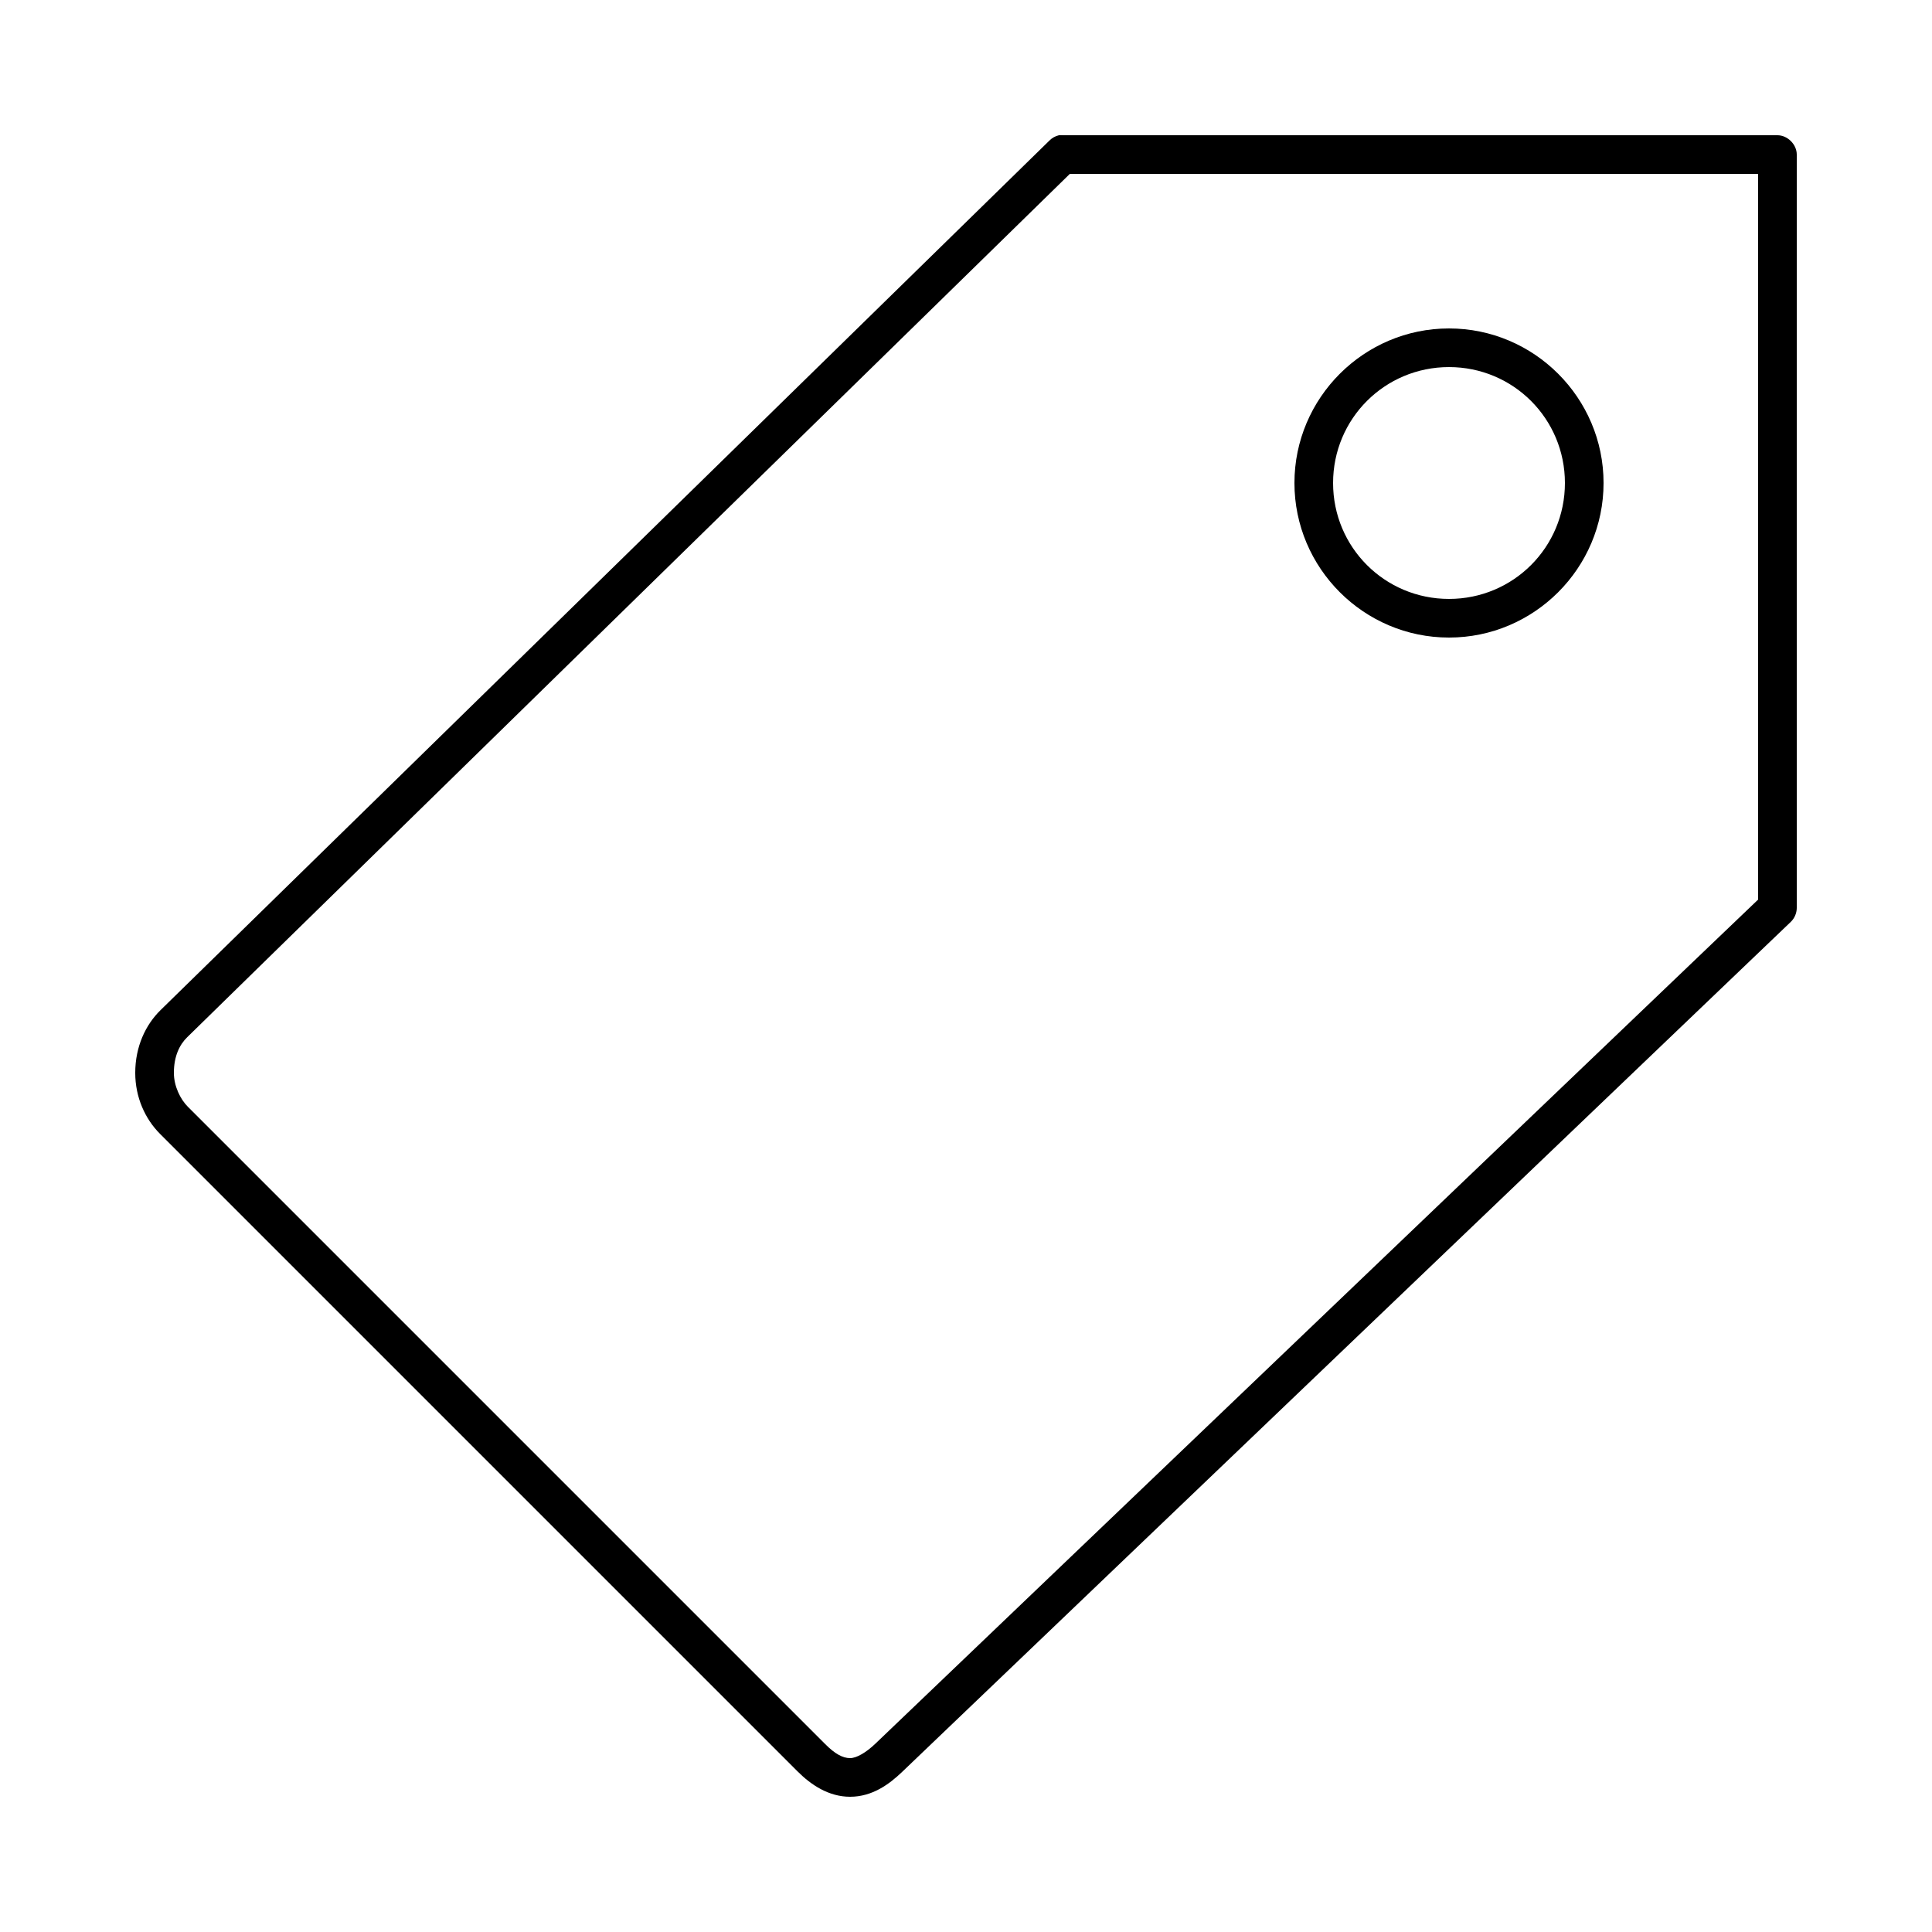
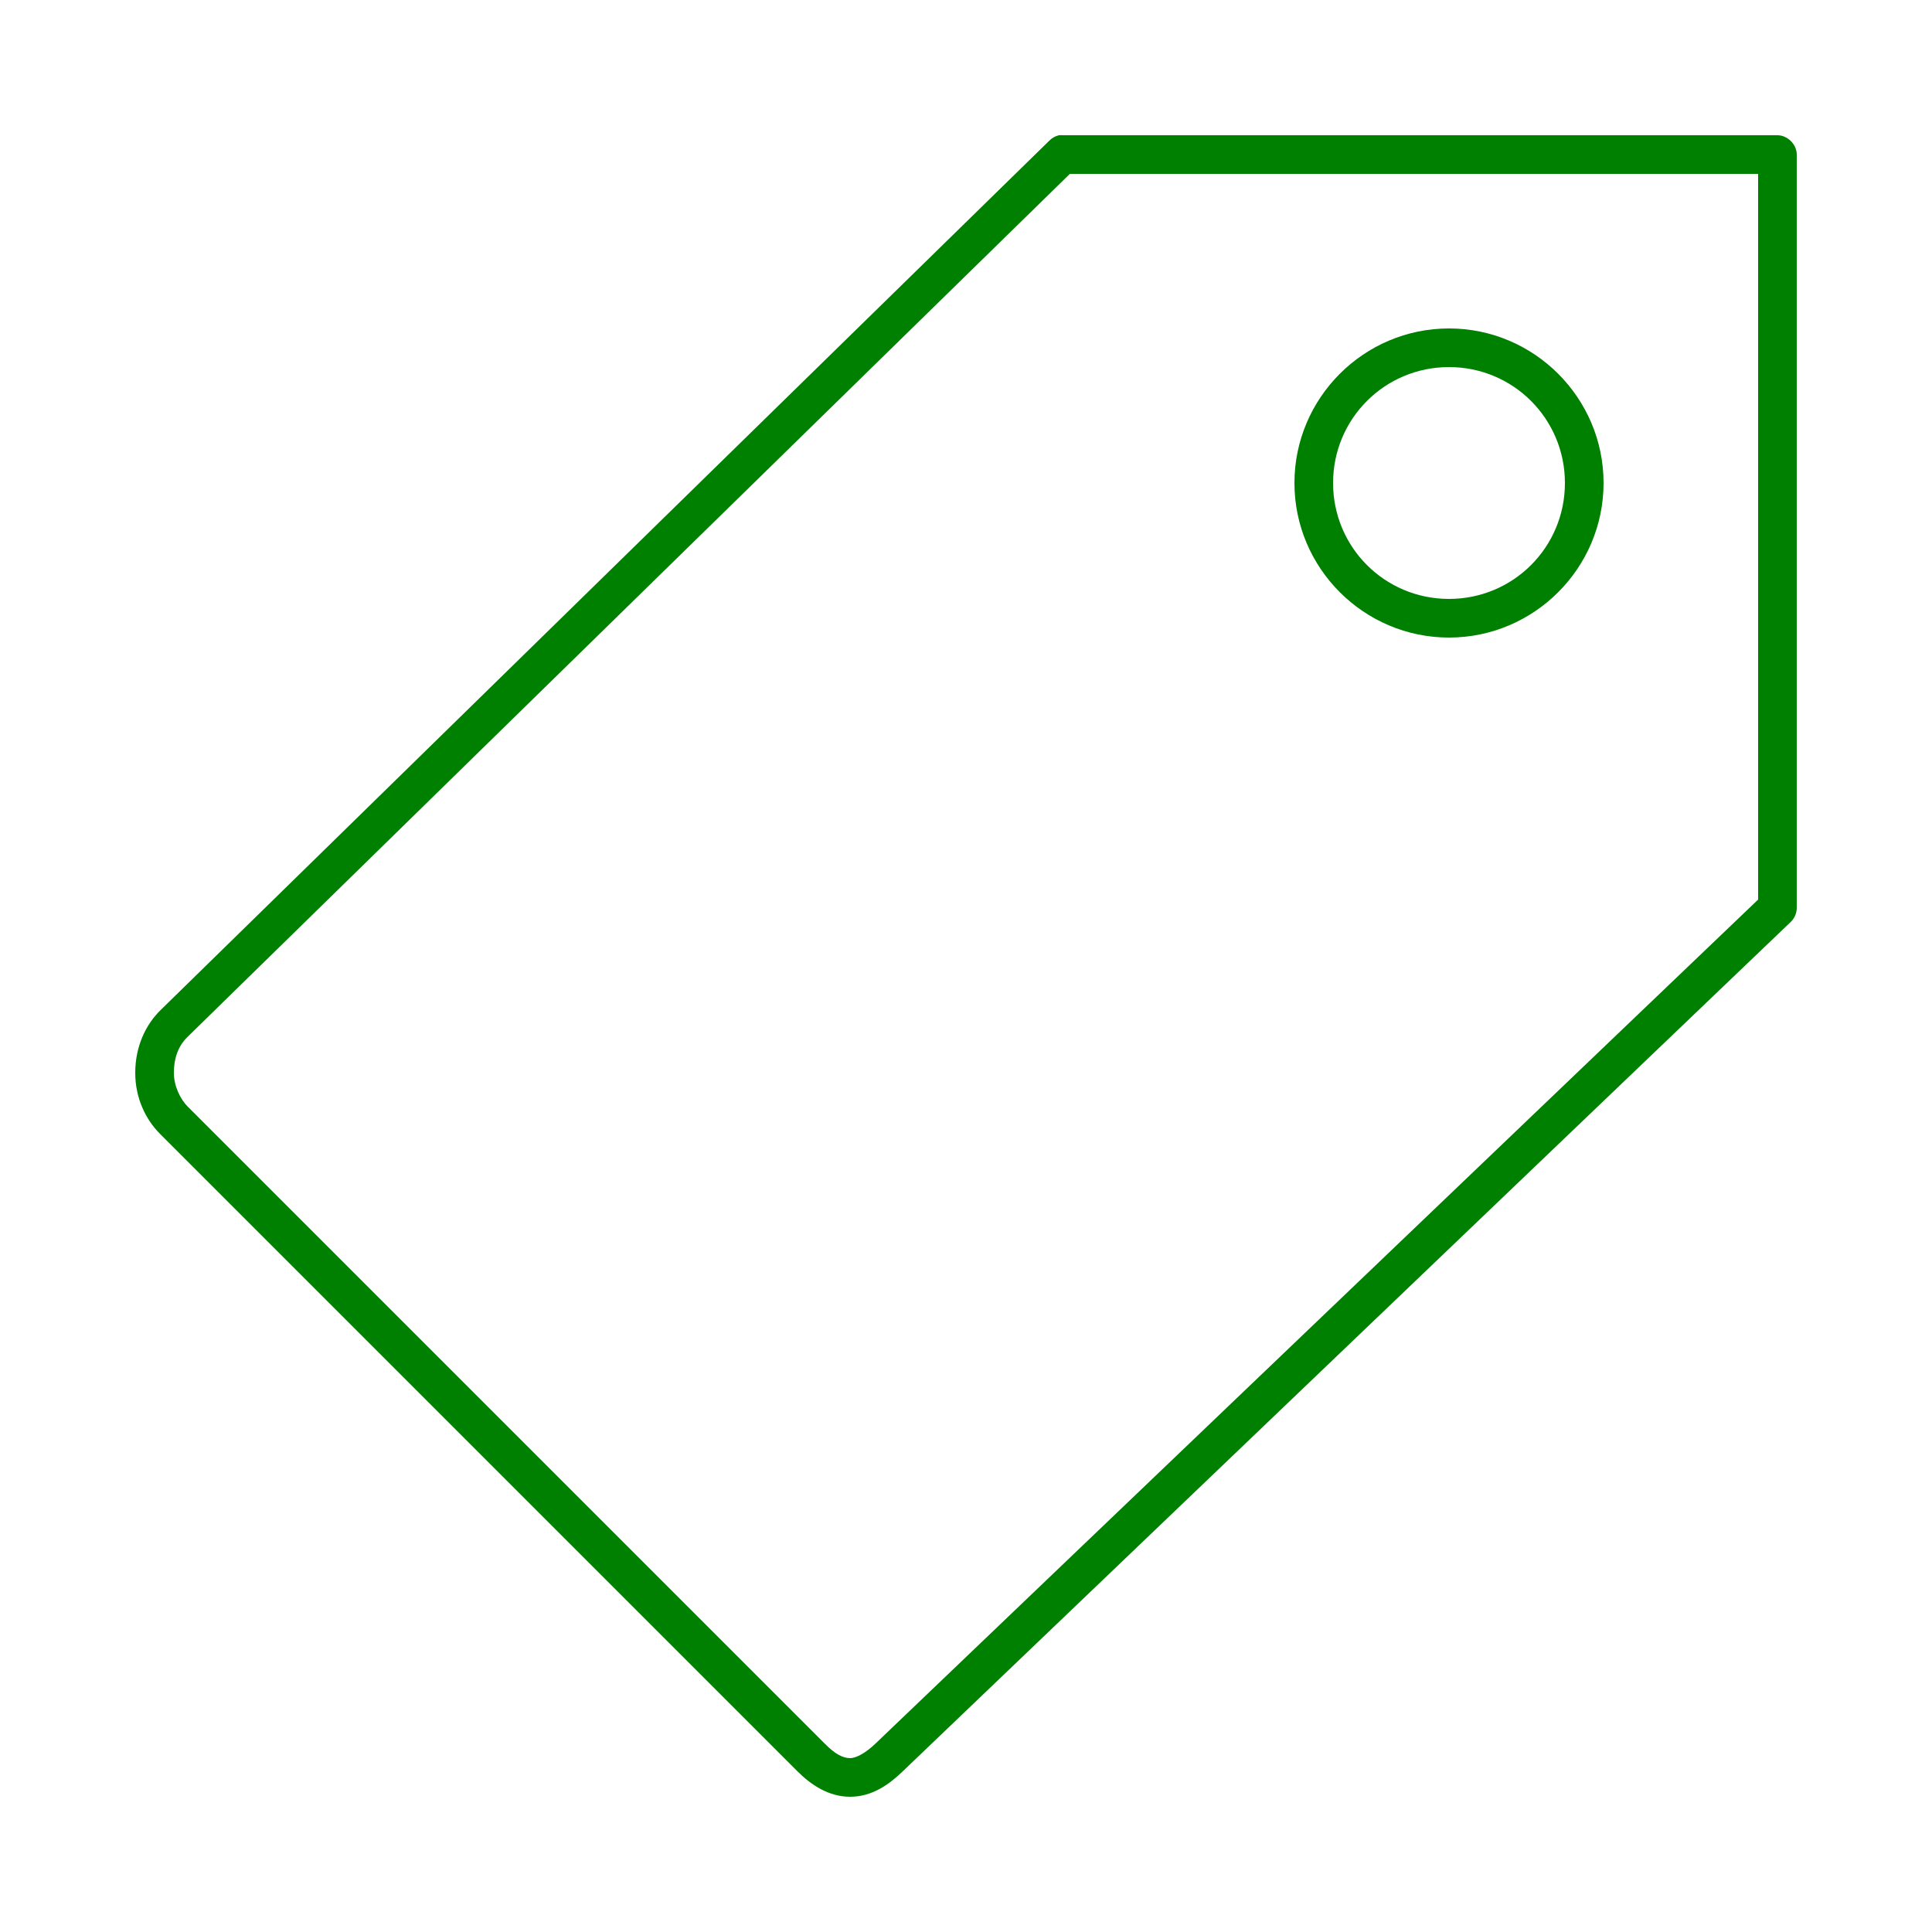
<svg xmlns="http://www.w3.org/2000/svg" version="1.1" x="0px" y="0px" viewBox="0 0 100 100" id="svg4921">
  <defs id="defs4925" />
-   <g transform="translate(0,-952.3622)" id="g4919" style="fill:#000000">
-     <path d="m 54.812,7 c -0.189,0.043 -0.365,0.142 -0.5,0.281 l -46,45 C 7.538,53.039 7,54.17 7,55.531 c 0,1.27 0.514,2.388 1.281,3.156 l 33,33 C 41.977,92.384 42.893,93 44,93 c 1.154,0 2.031,-0.653 2.688,-1.281 l 46,-44 C 92.882,47.534 92.998,47.268 93,47 L 93,8 C 93,7.476 92.524,7 92,7 L 55,7 c -0.062,-0.006 -0.125,-0.006 -0.188,0 z M 55.375,9 91,9 91,46.562 45.312,90.25 C 44.833,90.709 44.337,91 44,91 43.617,91 43.213,90.776 42.719,90.281 l -33,-33 C 9.339,56.901 9,56.221 9,55.531 9,54.669 9.295,54.072 9.688,53.688 z M 75,17 c -4.406,0 -8,3.594 -8,8 0,4.406 3.594,8 8,8 4.406,0 8,-3.594 8,-8 0,-4.406 -3.594,-8 -8,-8 z m 0,2 c 3.326,0 6,2.674 6,6 0,3.326 -2.674,6 -6,6 -3.326,0 -6,-2.674 -6,-6 0,-3.326 2.674,-6 6,-6 z" transform="translate(0,952.3622)" marker="none" visibility="visible" display="inline" overflow="visible" id="path4917" style="fill:#000000" />
+   <g transform="translate(0,-952.3622)" id="g4919" style="fill:#008000">
+     <path d="m 54.812,7 c -0.189,0.043 -0.365,0.142 -0.5,0.281 l -46,45 C 7.538,53.039 7,54.17 7,55.531 c 0,1.27 0.514,2.388 1.281,3.156 l 33,33 C 41.977,92.384 42.893,93 44,93 c 1.154,0 2.031,-0.653 2.688,-1.281 l 46,-44 C 92.882,47.534 92.998,47.268 93,47 L 93,8 C 93,7.476 92.524,7 92,7 L 55,7 c -0.062,-0.006 -0.125,-0.006 -0.188,0 z M 55.375,9 91,9 91,46.562 45.312,90.25 C 44.833,90.709 44.337,91 44,91 43.617,91 43.213,90.776 42.719,90.281 l -33,-33 C 9.339,56.901 9,56.221 9,55.531 9,54.669 9.295,54.072 9.688,53.688 z M 75,17 c -4.406,0 -8,3.594 -8,8 0,4.406 3.594,8 8,8 4.406,0 8,-3.594 8,-8 0,-4.406 -3.594,-8 -8,-8 z m 0,2 c 3.326,0 6,2.674 6,6 0,3.326 -2.674,6 -6,6 -3.326,0 -6,-2.674 -6,-6 0,-3.326 2.674,-6 6,-6 z" transform="translate(0,952.3622)" marker="none" visibility="visible" display="inline" overflow="visible" id="path4917" style="fill:#008000" />
  </g>
</svg>
